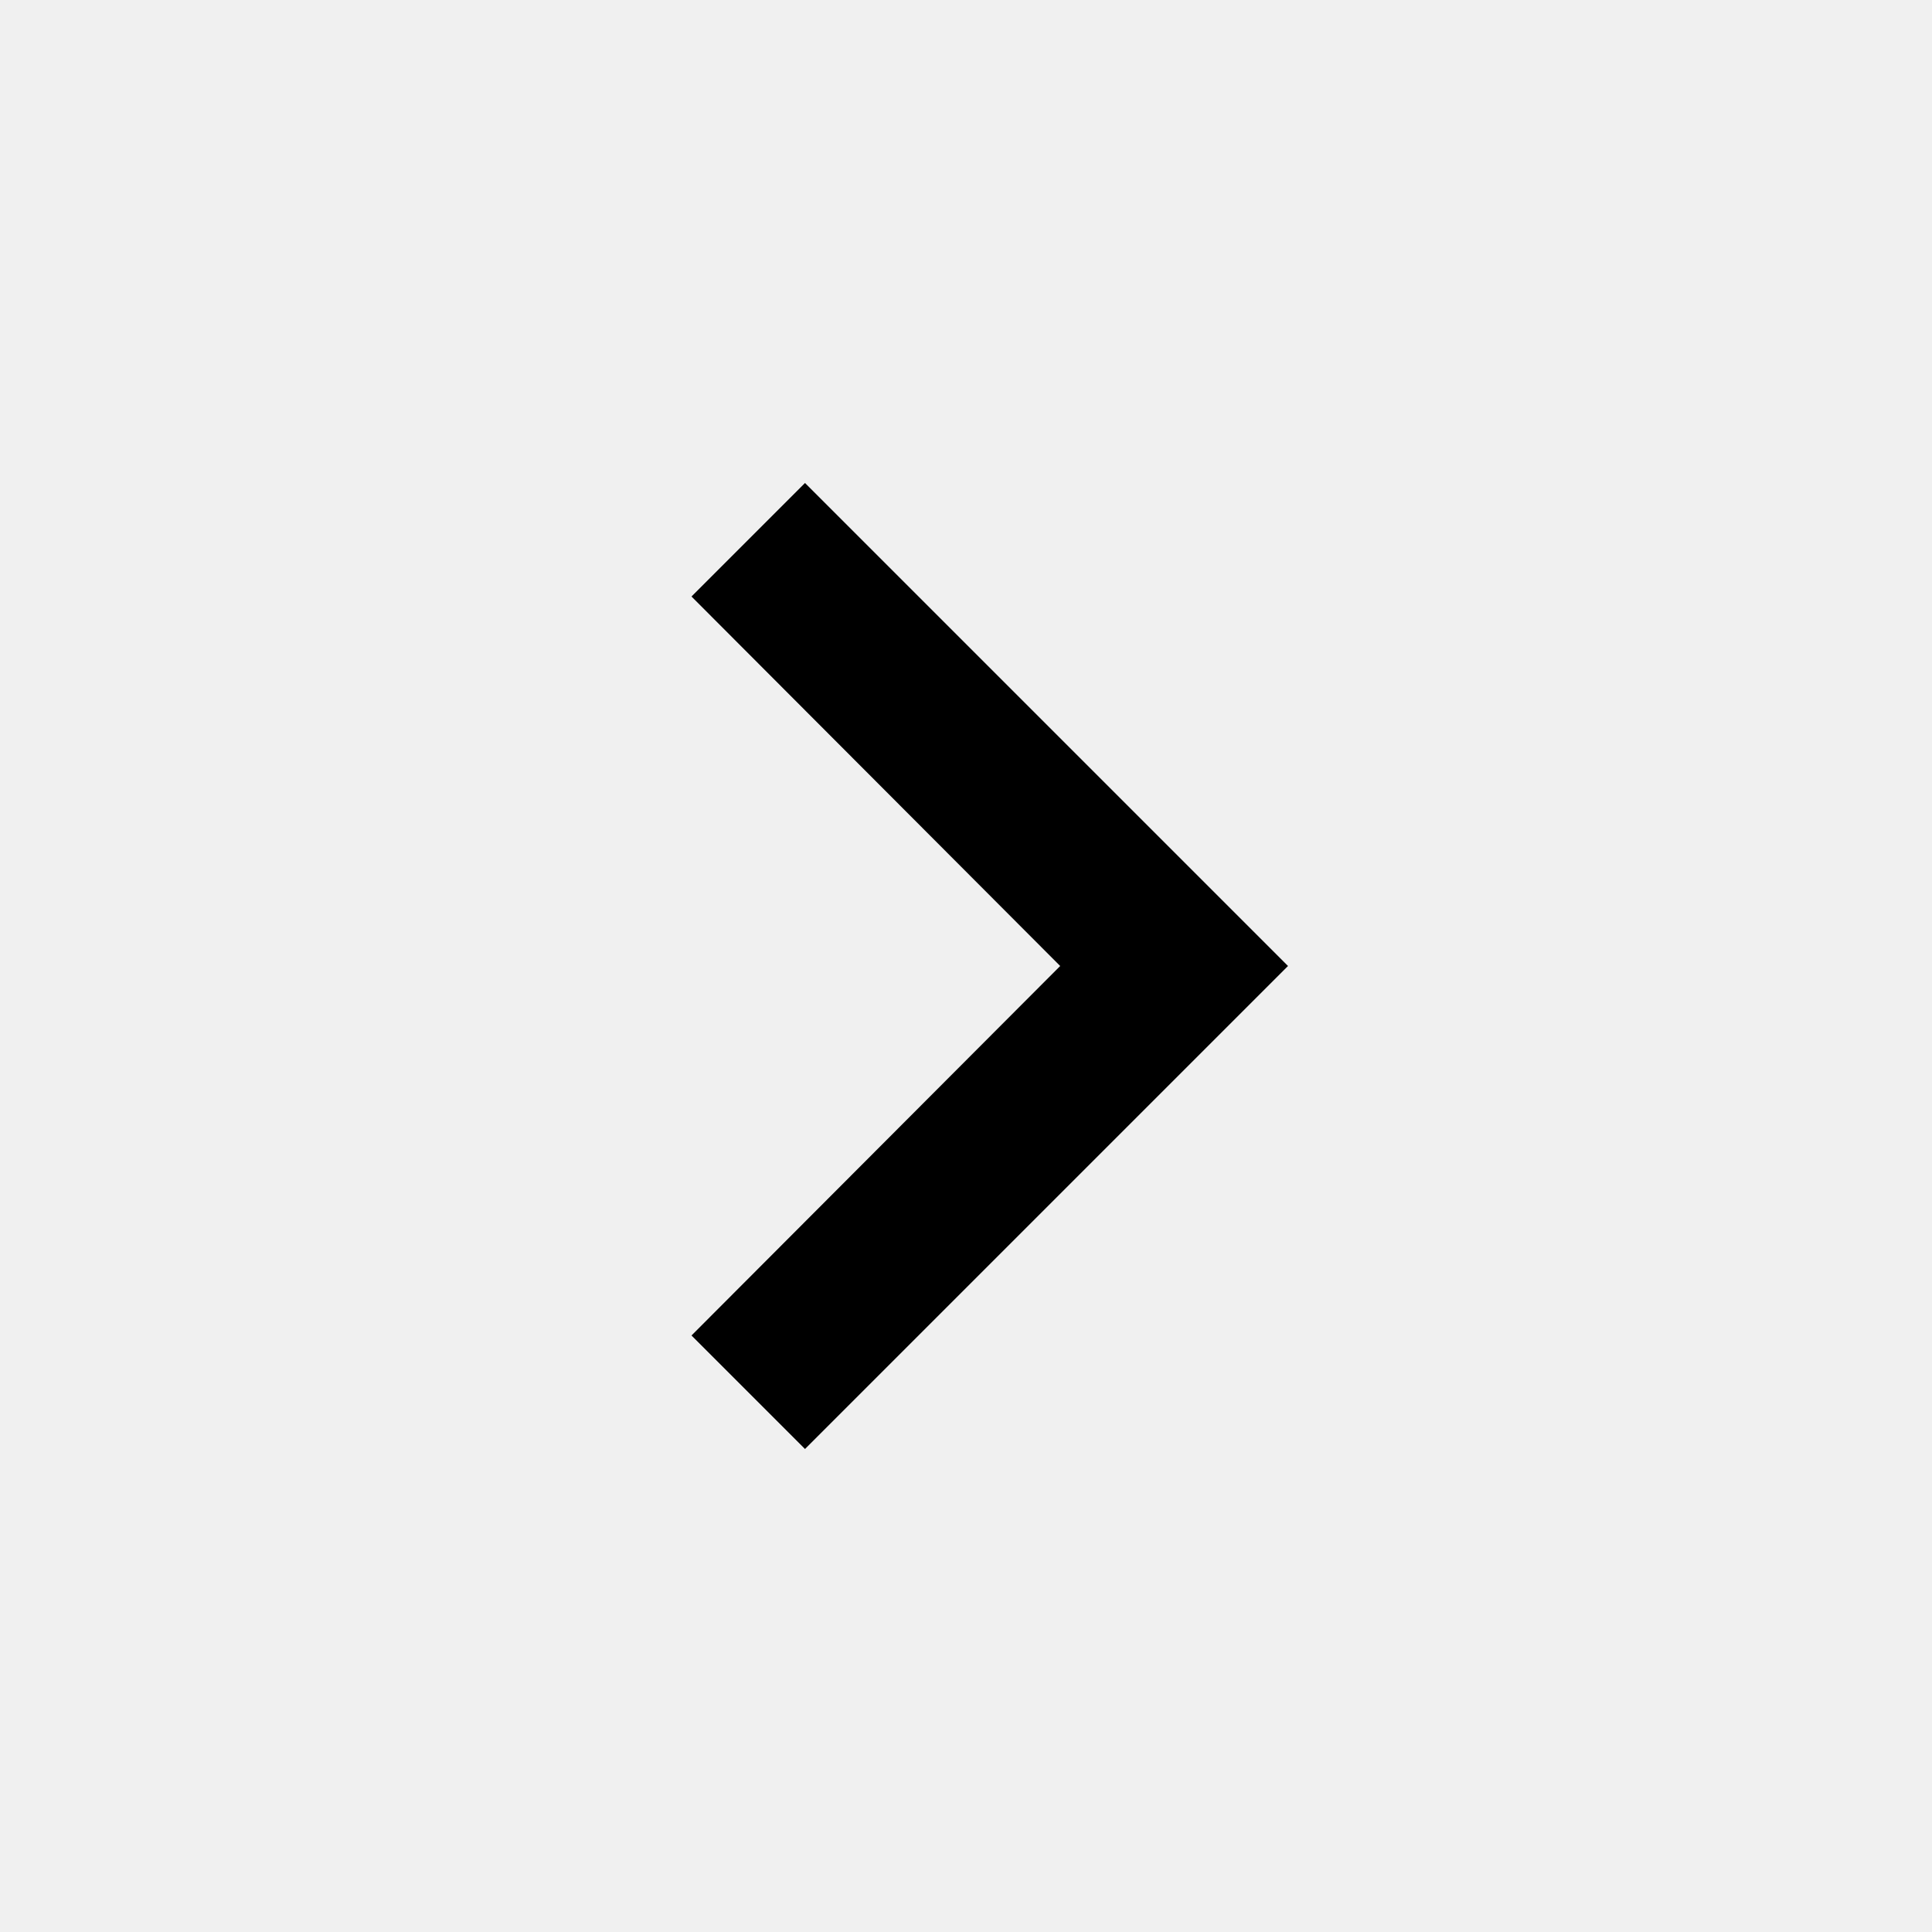
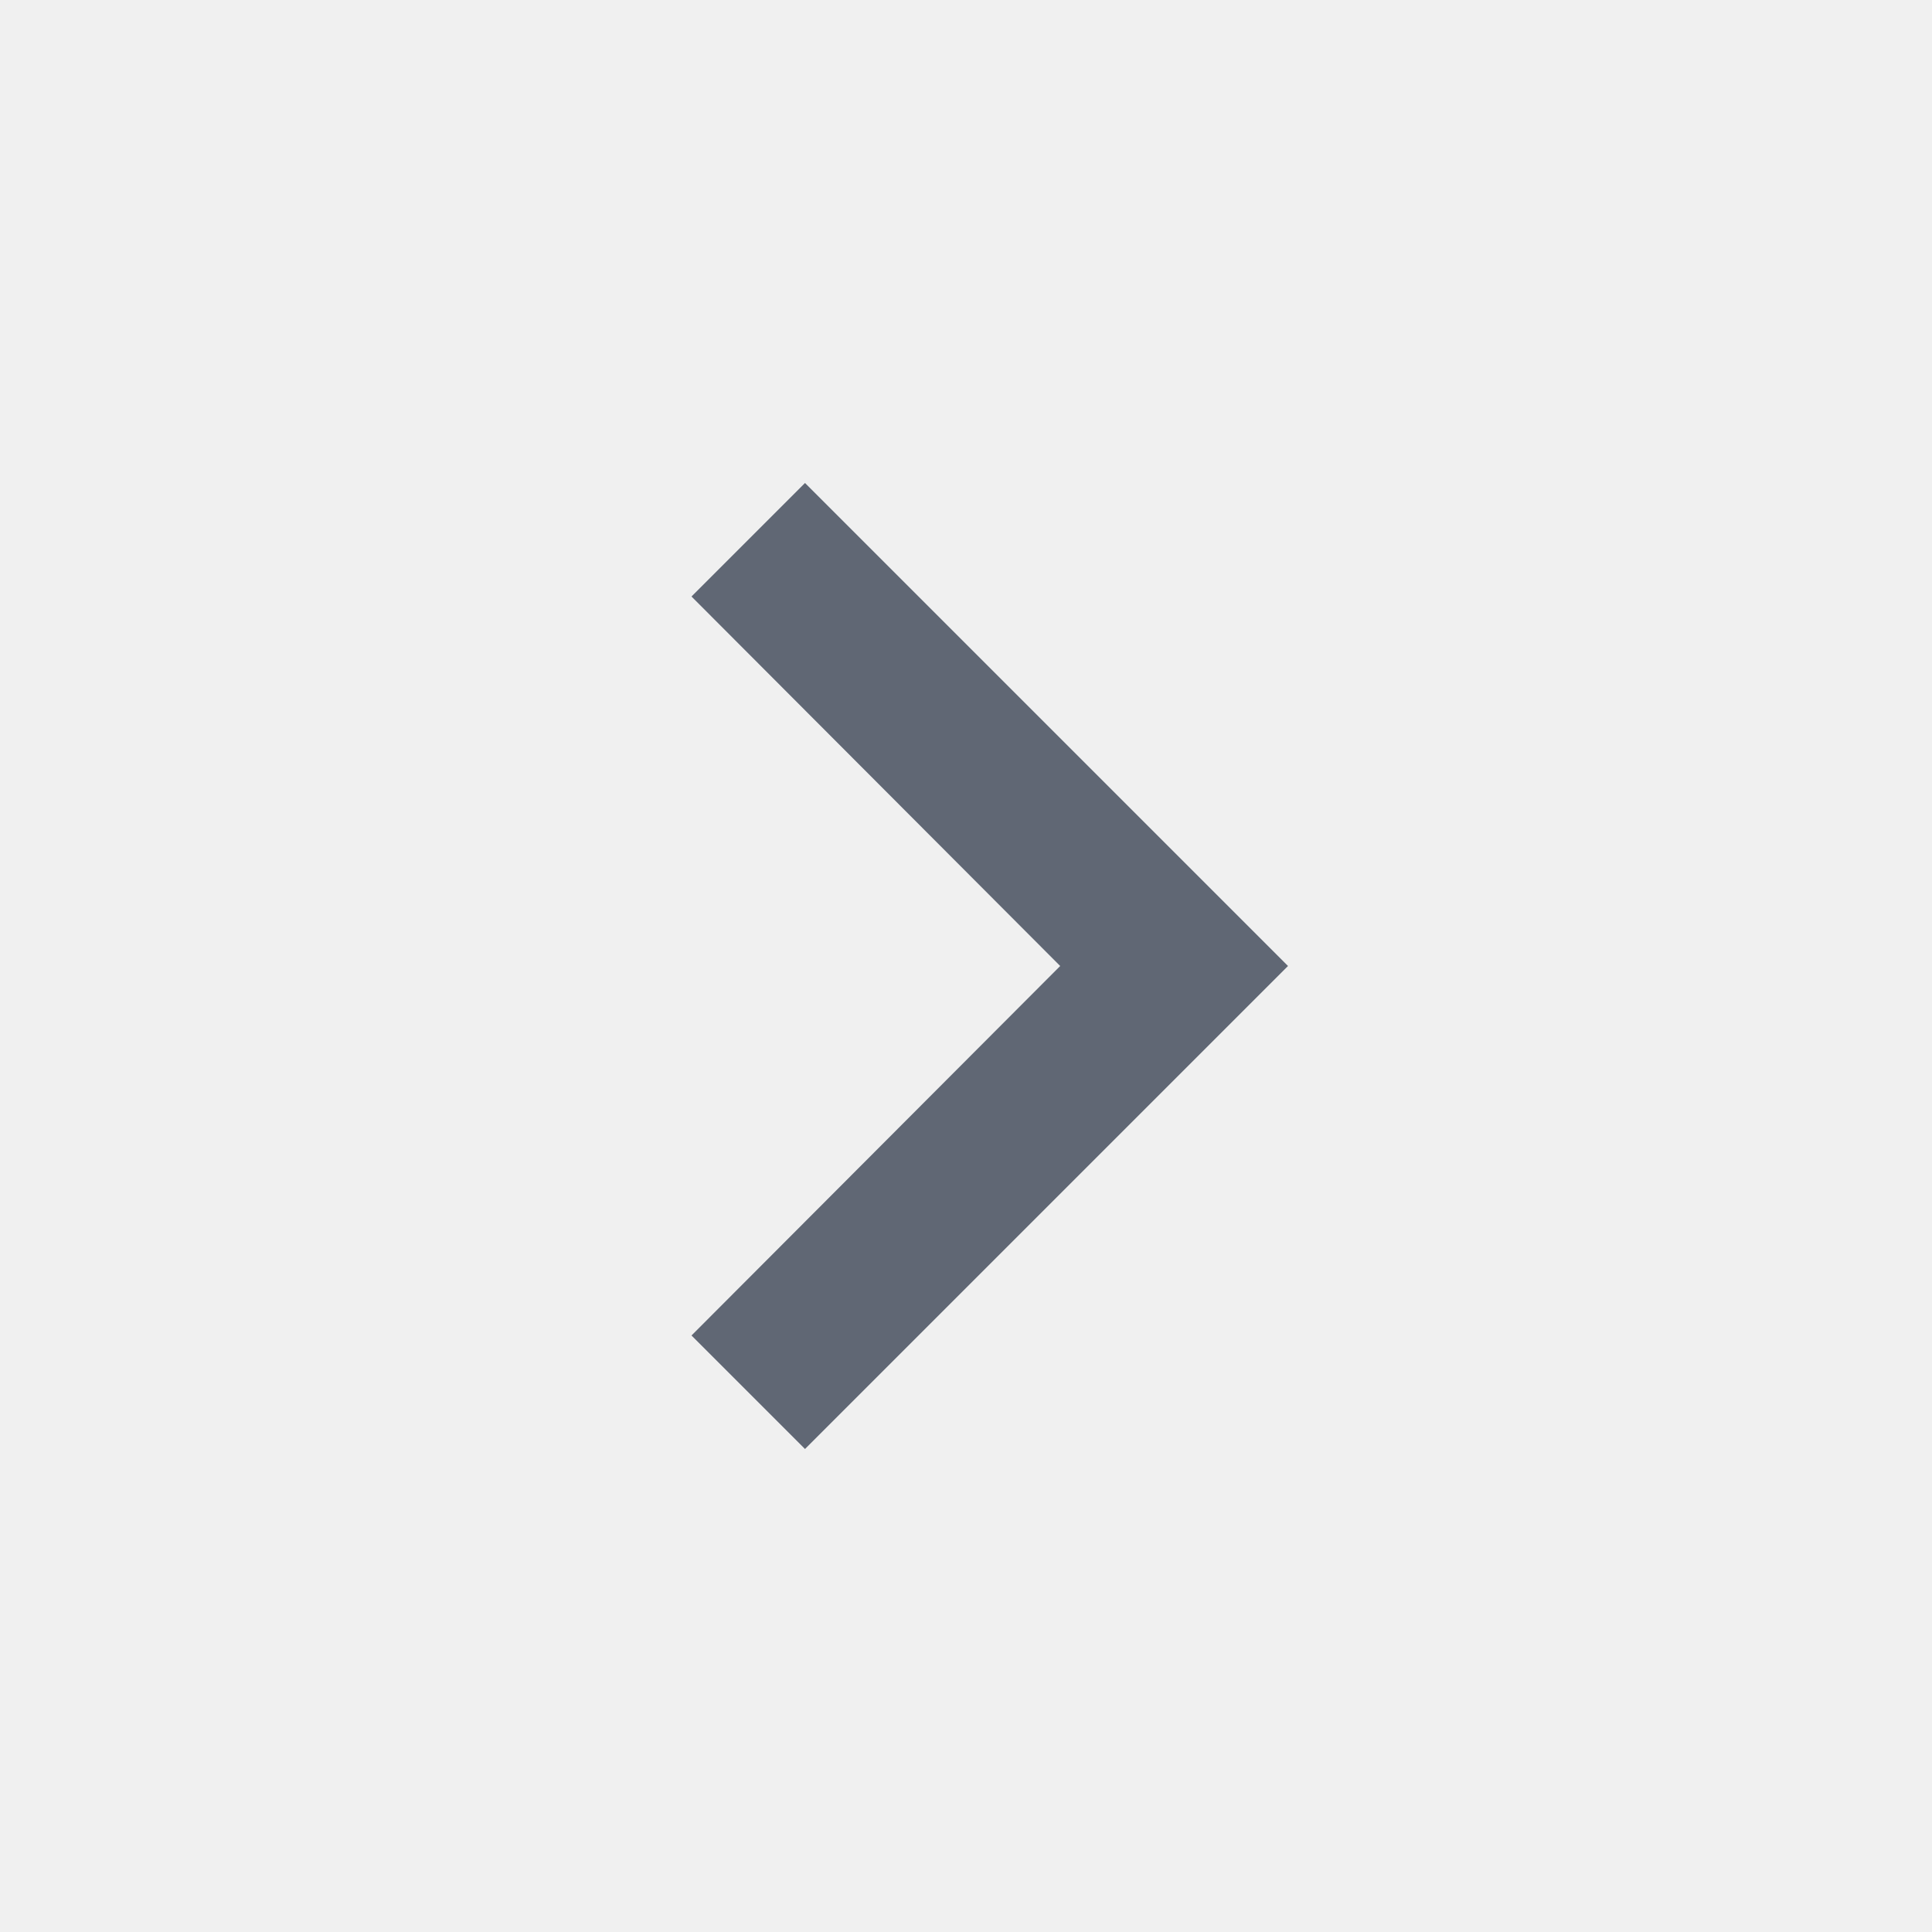
- <svg xmlns="http://www.w3.org/2000/svg" width="24" height="24" viewBox="80 128 24 24" fill="none">
-   <path d="M88.59 144.59L93.17 140L88.59 135.41L90 134L96 140L90 146L88.59 144.59Z" fill="black" />
+ <svg xmlns="http://www.w3.org/2000/svg" preserveAspectRatio="none" overflow="visible" style="display: block;" width="24" height="24" viewBox="0 0 24 24" fill="none">
+   <g id="Keyboard arrow right" clip-path="url(#clip0_0_31)">
+     <g id="Vector">
+ </g>
+     <path id="Vector_2" d="M8.59 16.59L13.17 12L8.59 7.41L10 6L16 12L10 18L8.59 16.59Z" fill="#606774" />
+   </g>
+   <defs>
+     <clipPath id="clip0_0_31">
+       <rect width="24" height="24" fill="white" />
+     </clipPath>
+   </defs>
</svg>
